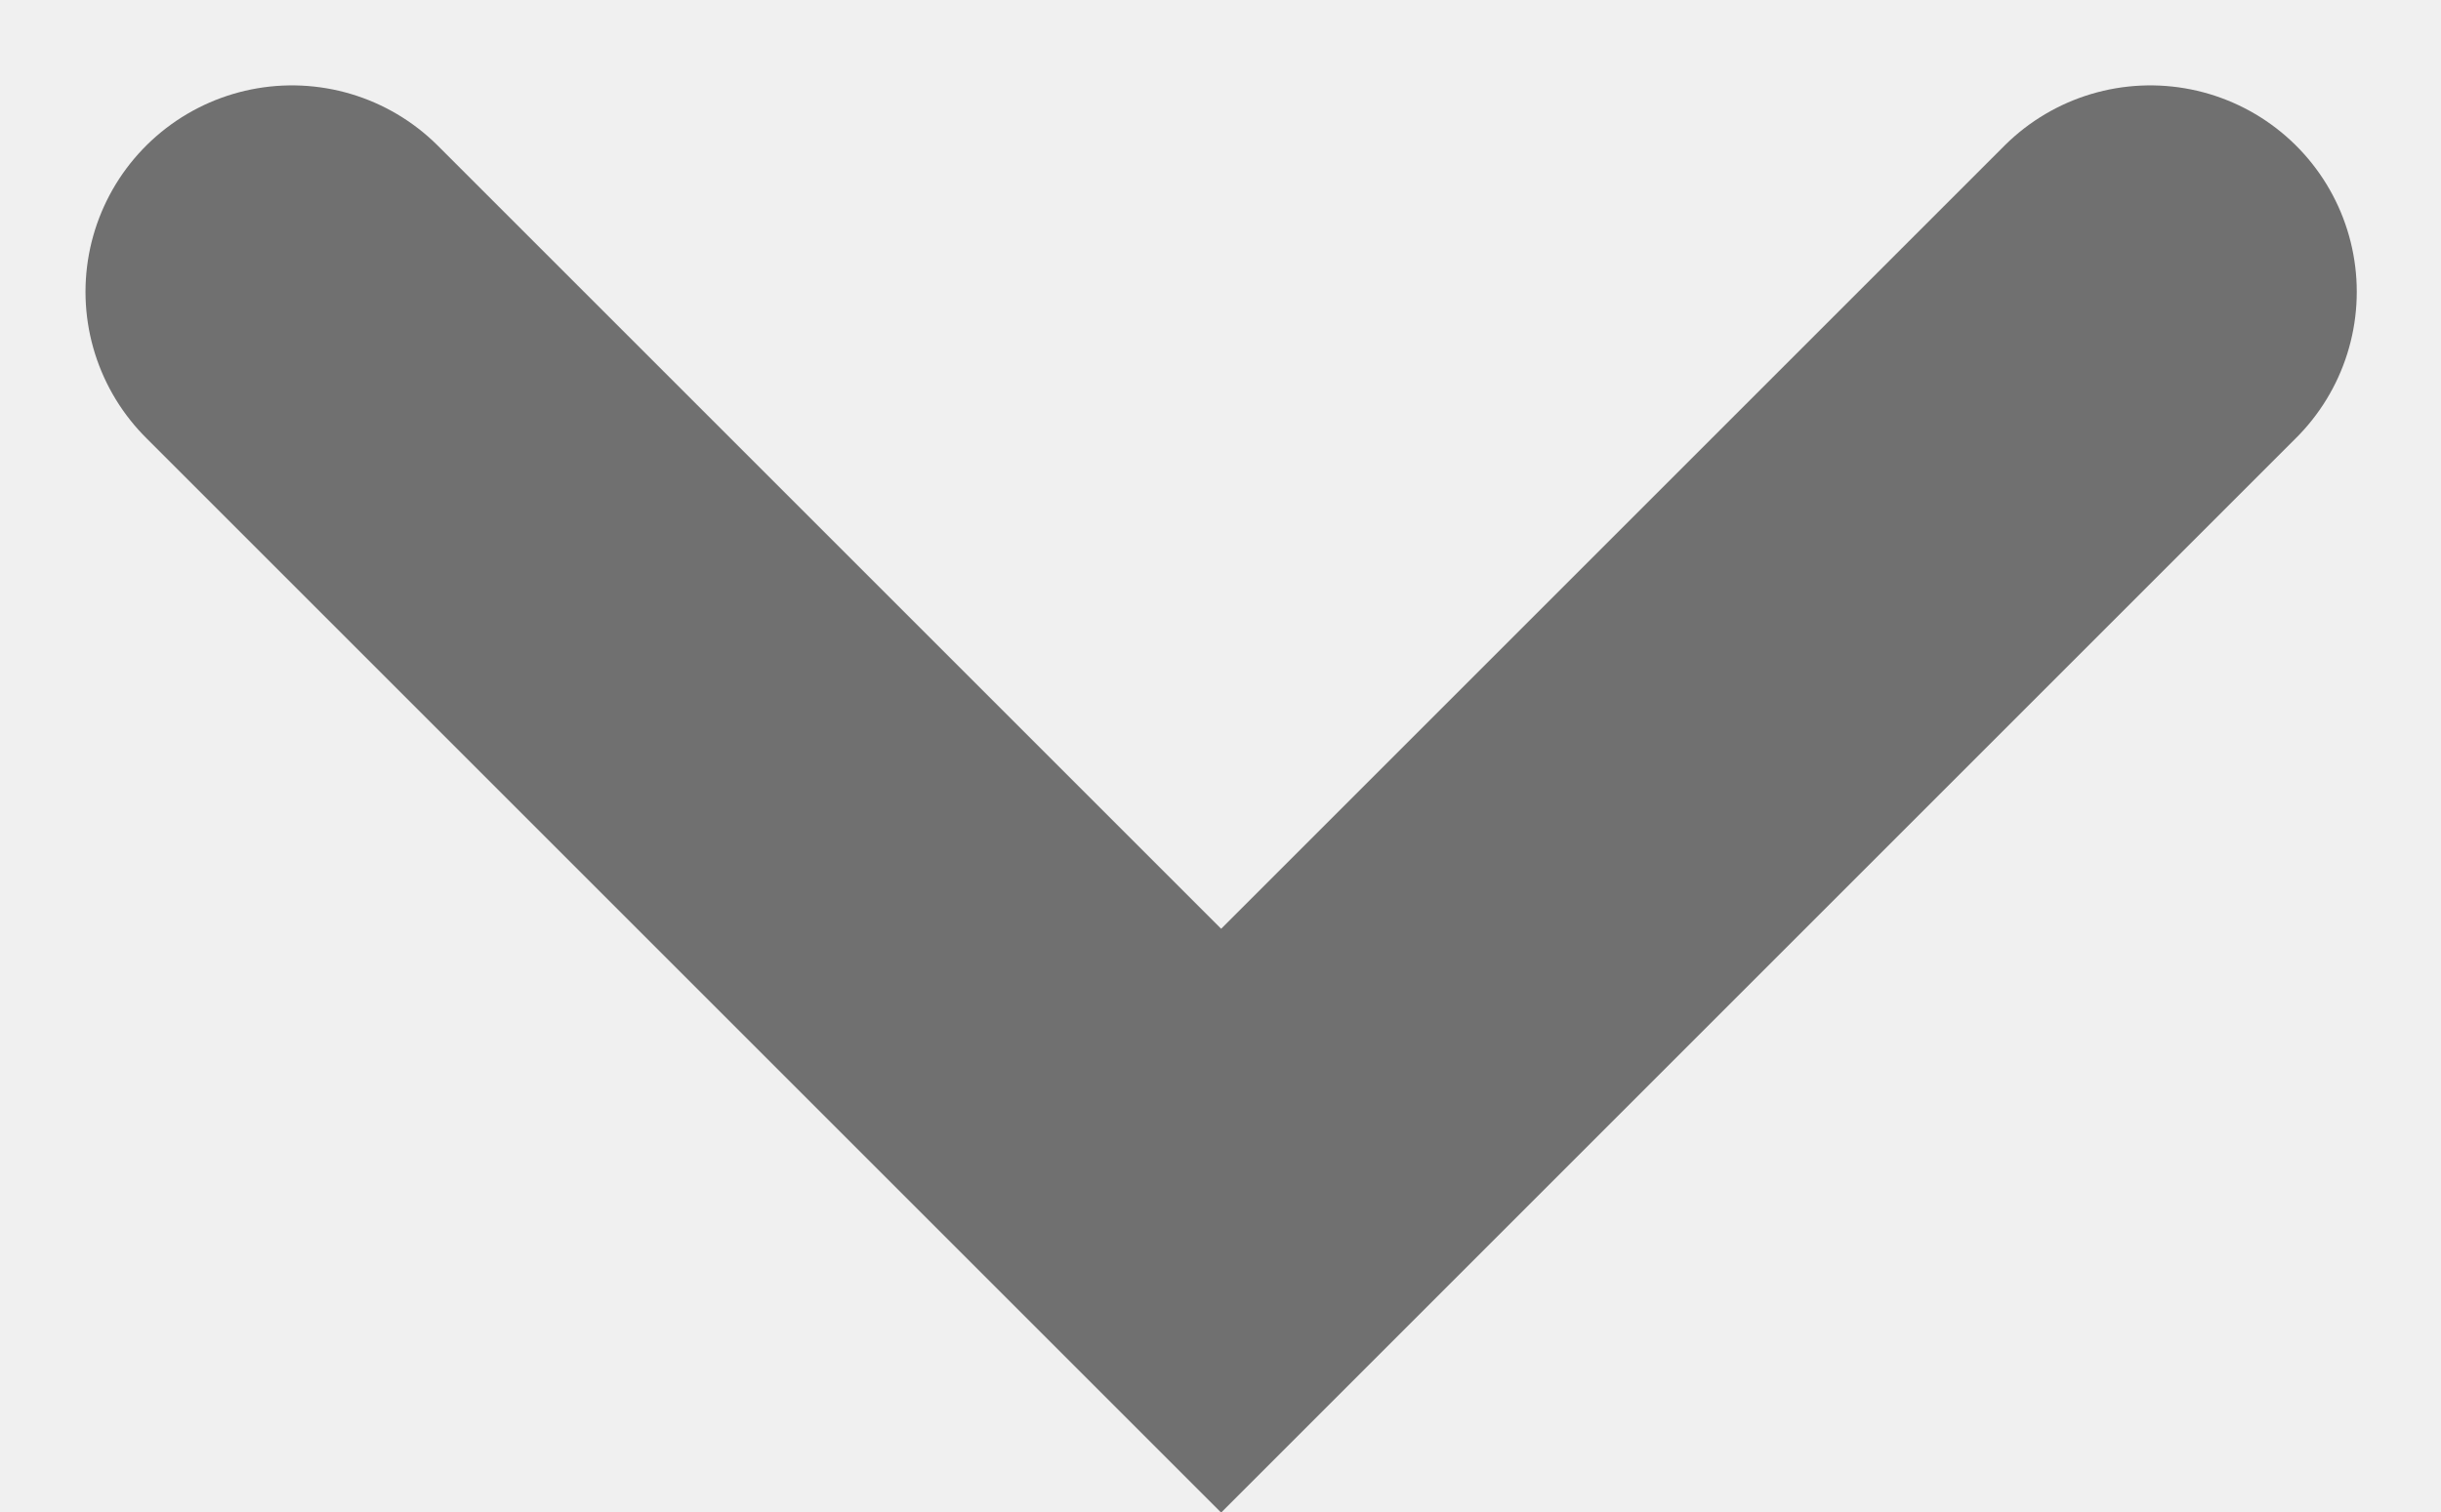
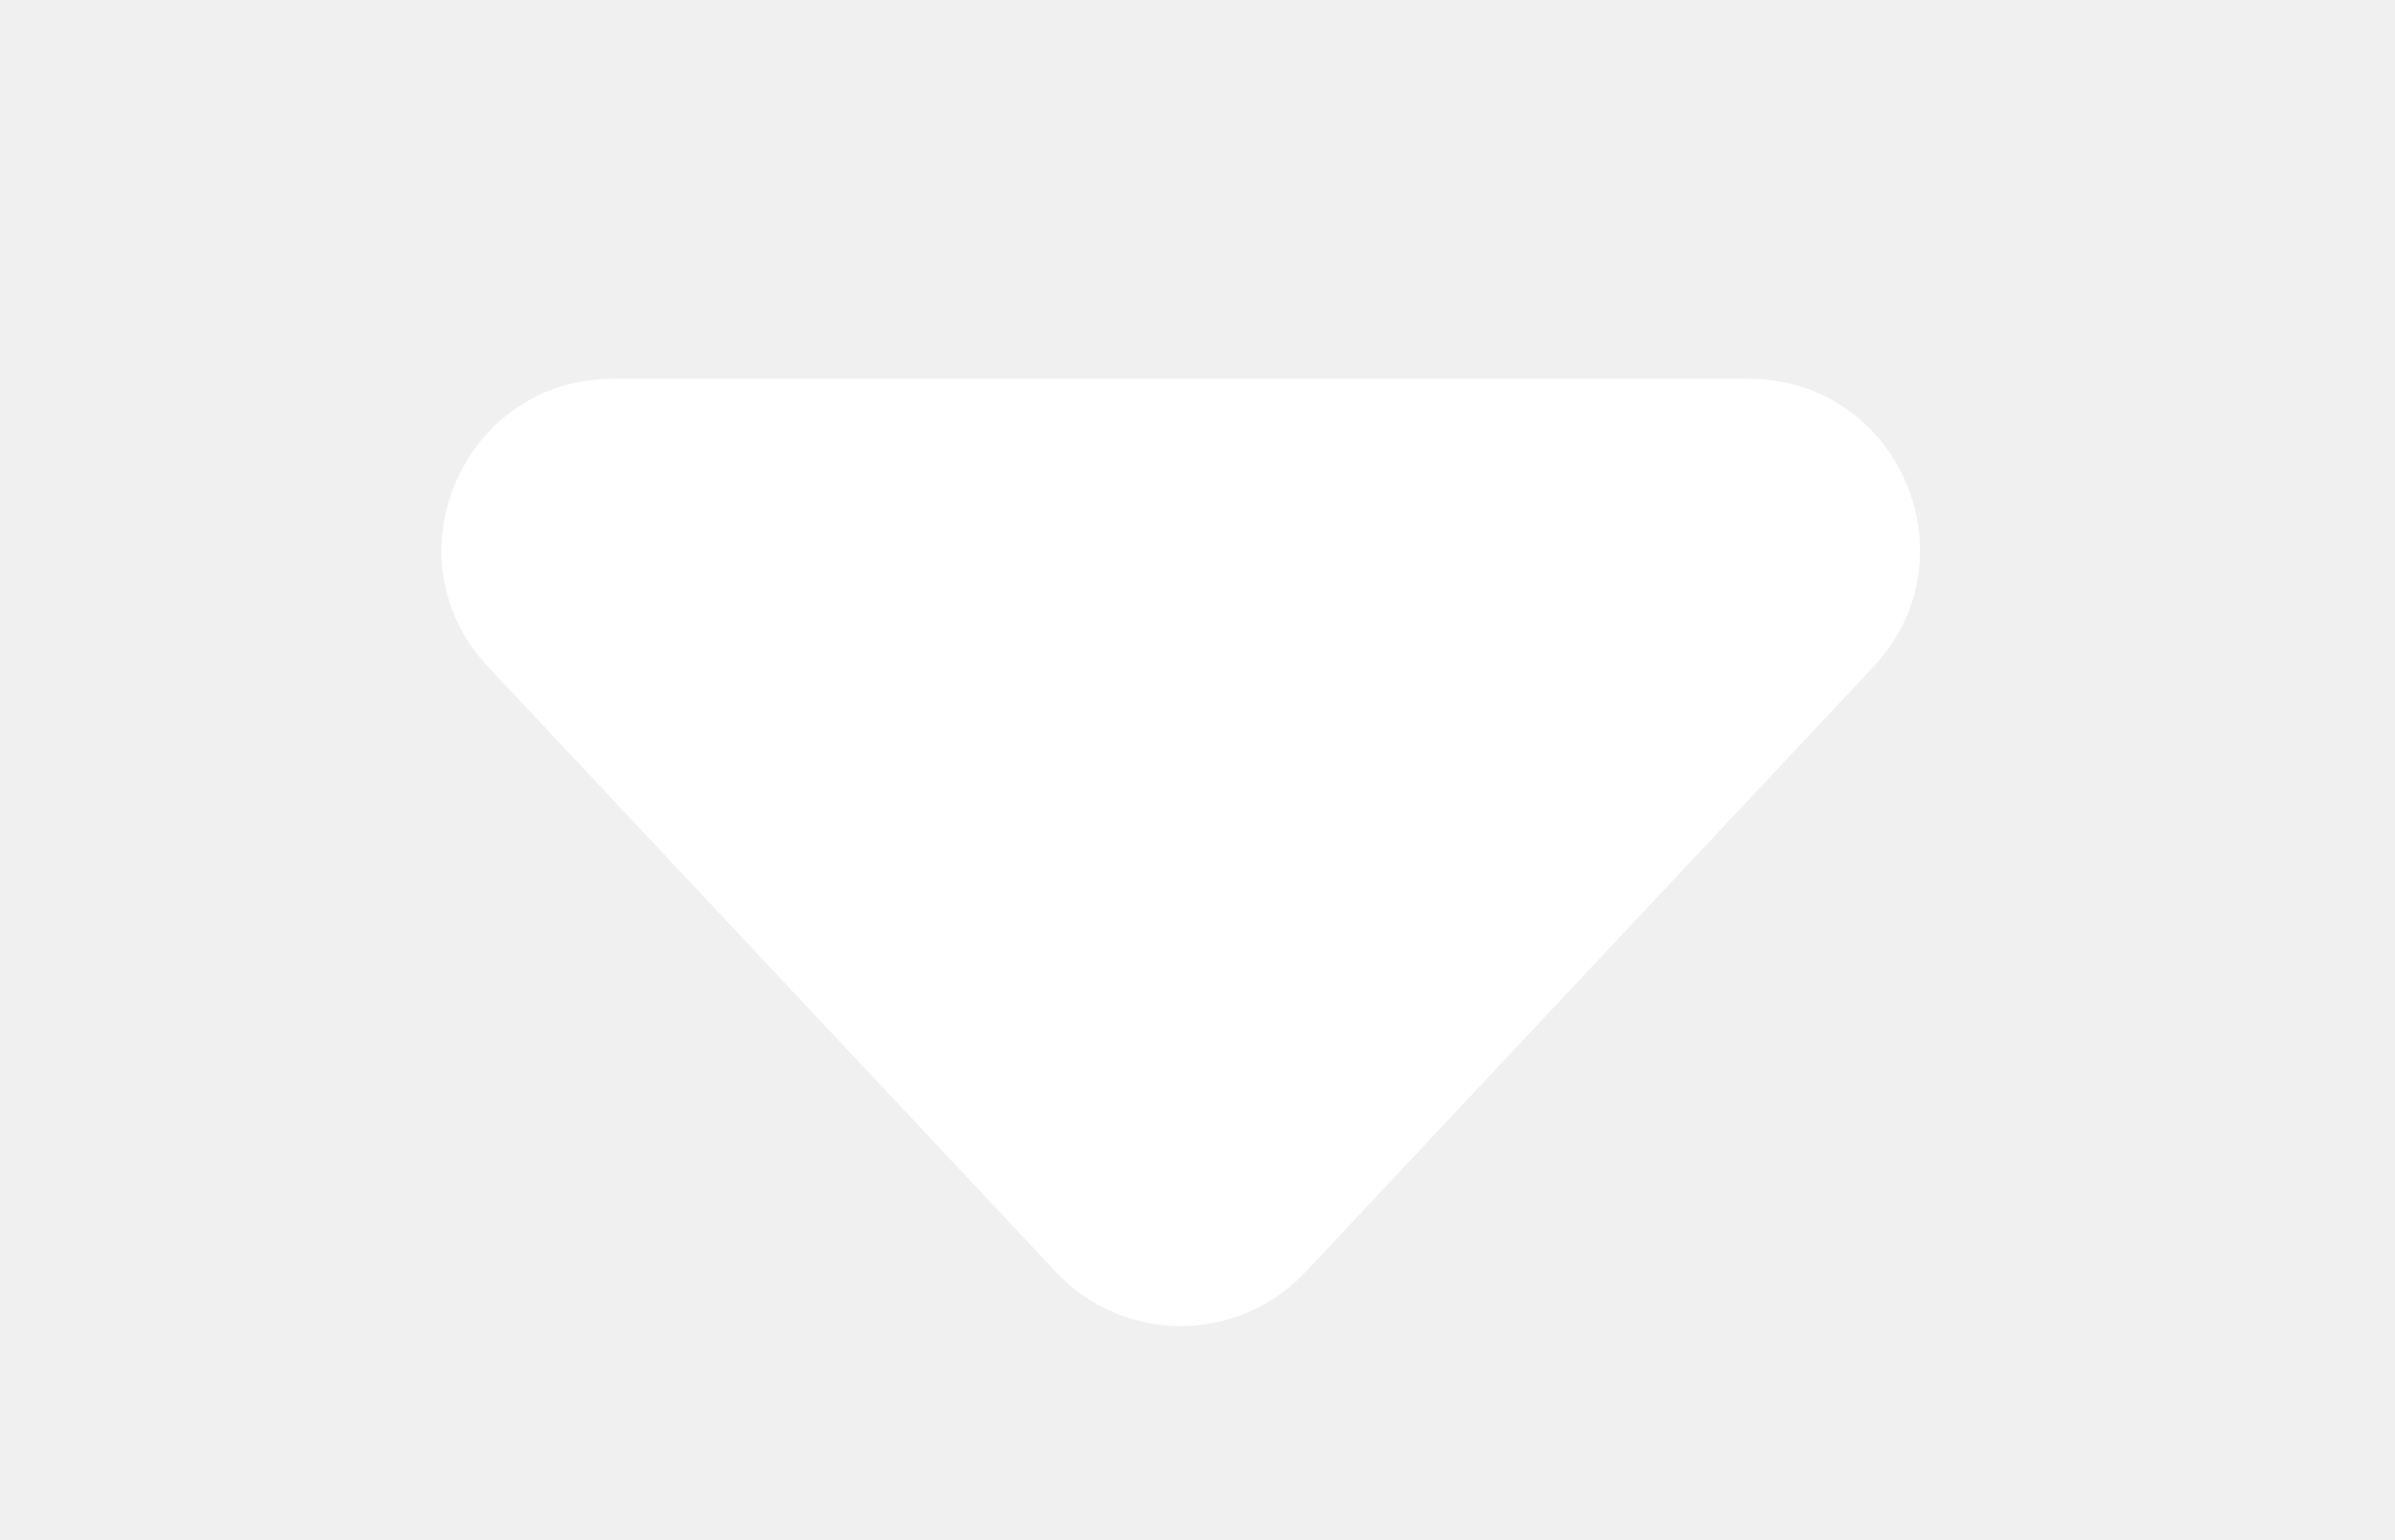
- <svg xmlns="http://www.w3.org/2000/svg" width="11.822" height="7.324" viewBox="0 0 11.822 7.324">
-   <path id="Path_10470" d="M-15064-23151.811l4.5,4.5,4.5-4.5" transform="translate(15065.414 23153.225)" fill="none" stroke="#707070" stroke-linecap="round" stroke-width="2" />
+ <svg xmlns="http://www.w3.org/2000/svg" width="14" height="9" viewBox="0 0 14 9" fill="none">
+   <path d="M7.631 7.438C7.236 7.859 6.568 7.859 6.173 7.438L2.853 3.899C2.254 3.261 2.707 2.215 3.582 2.215L10.222 2.215C11.098 2.215 11.55 3.261 10.951 3.899L7.631 7.438Z" fill="white" />
</svg>
